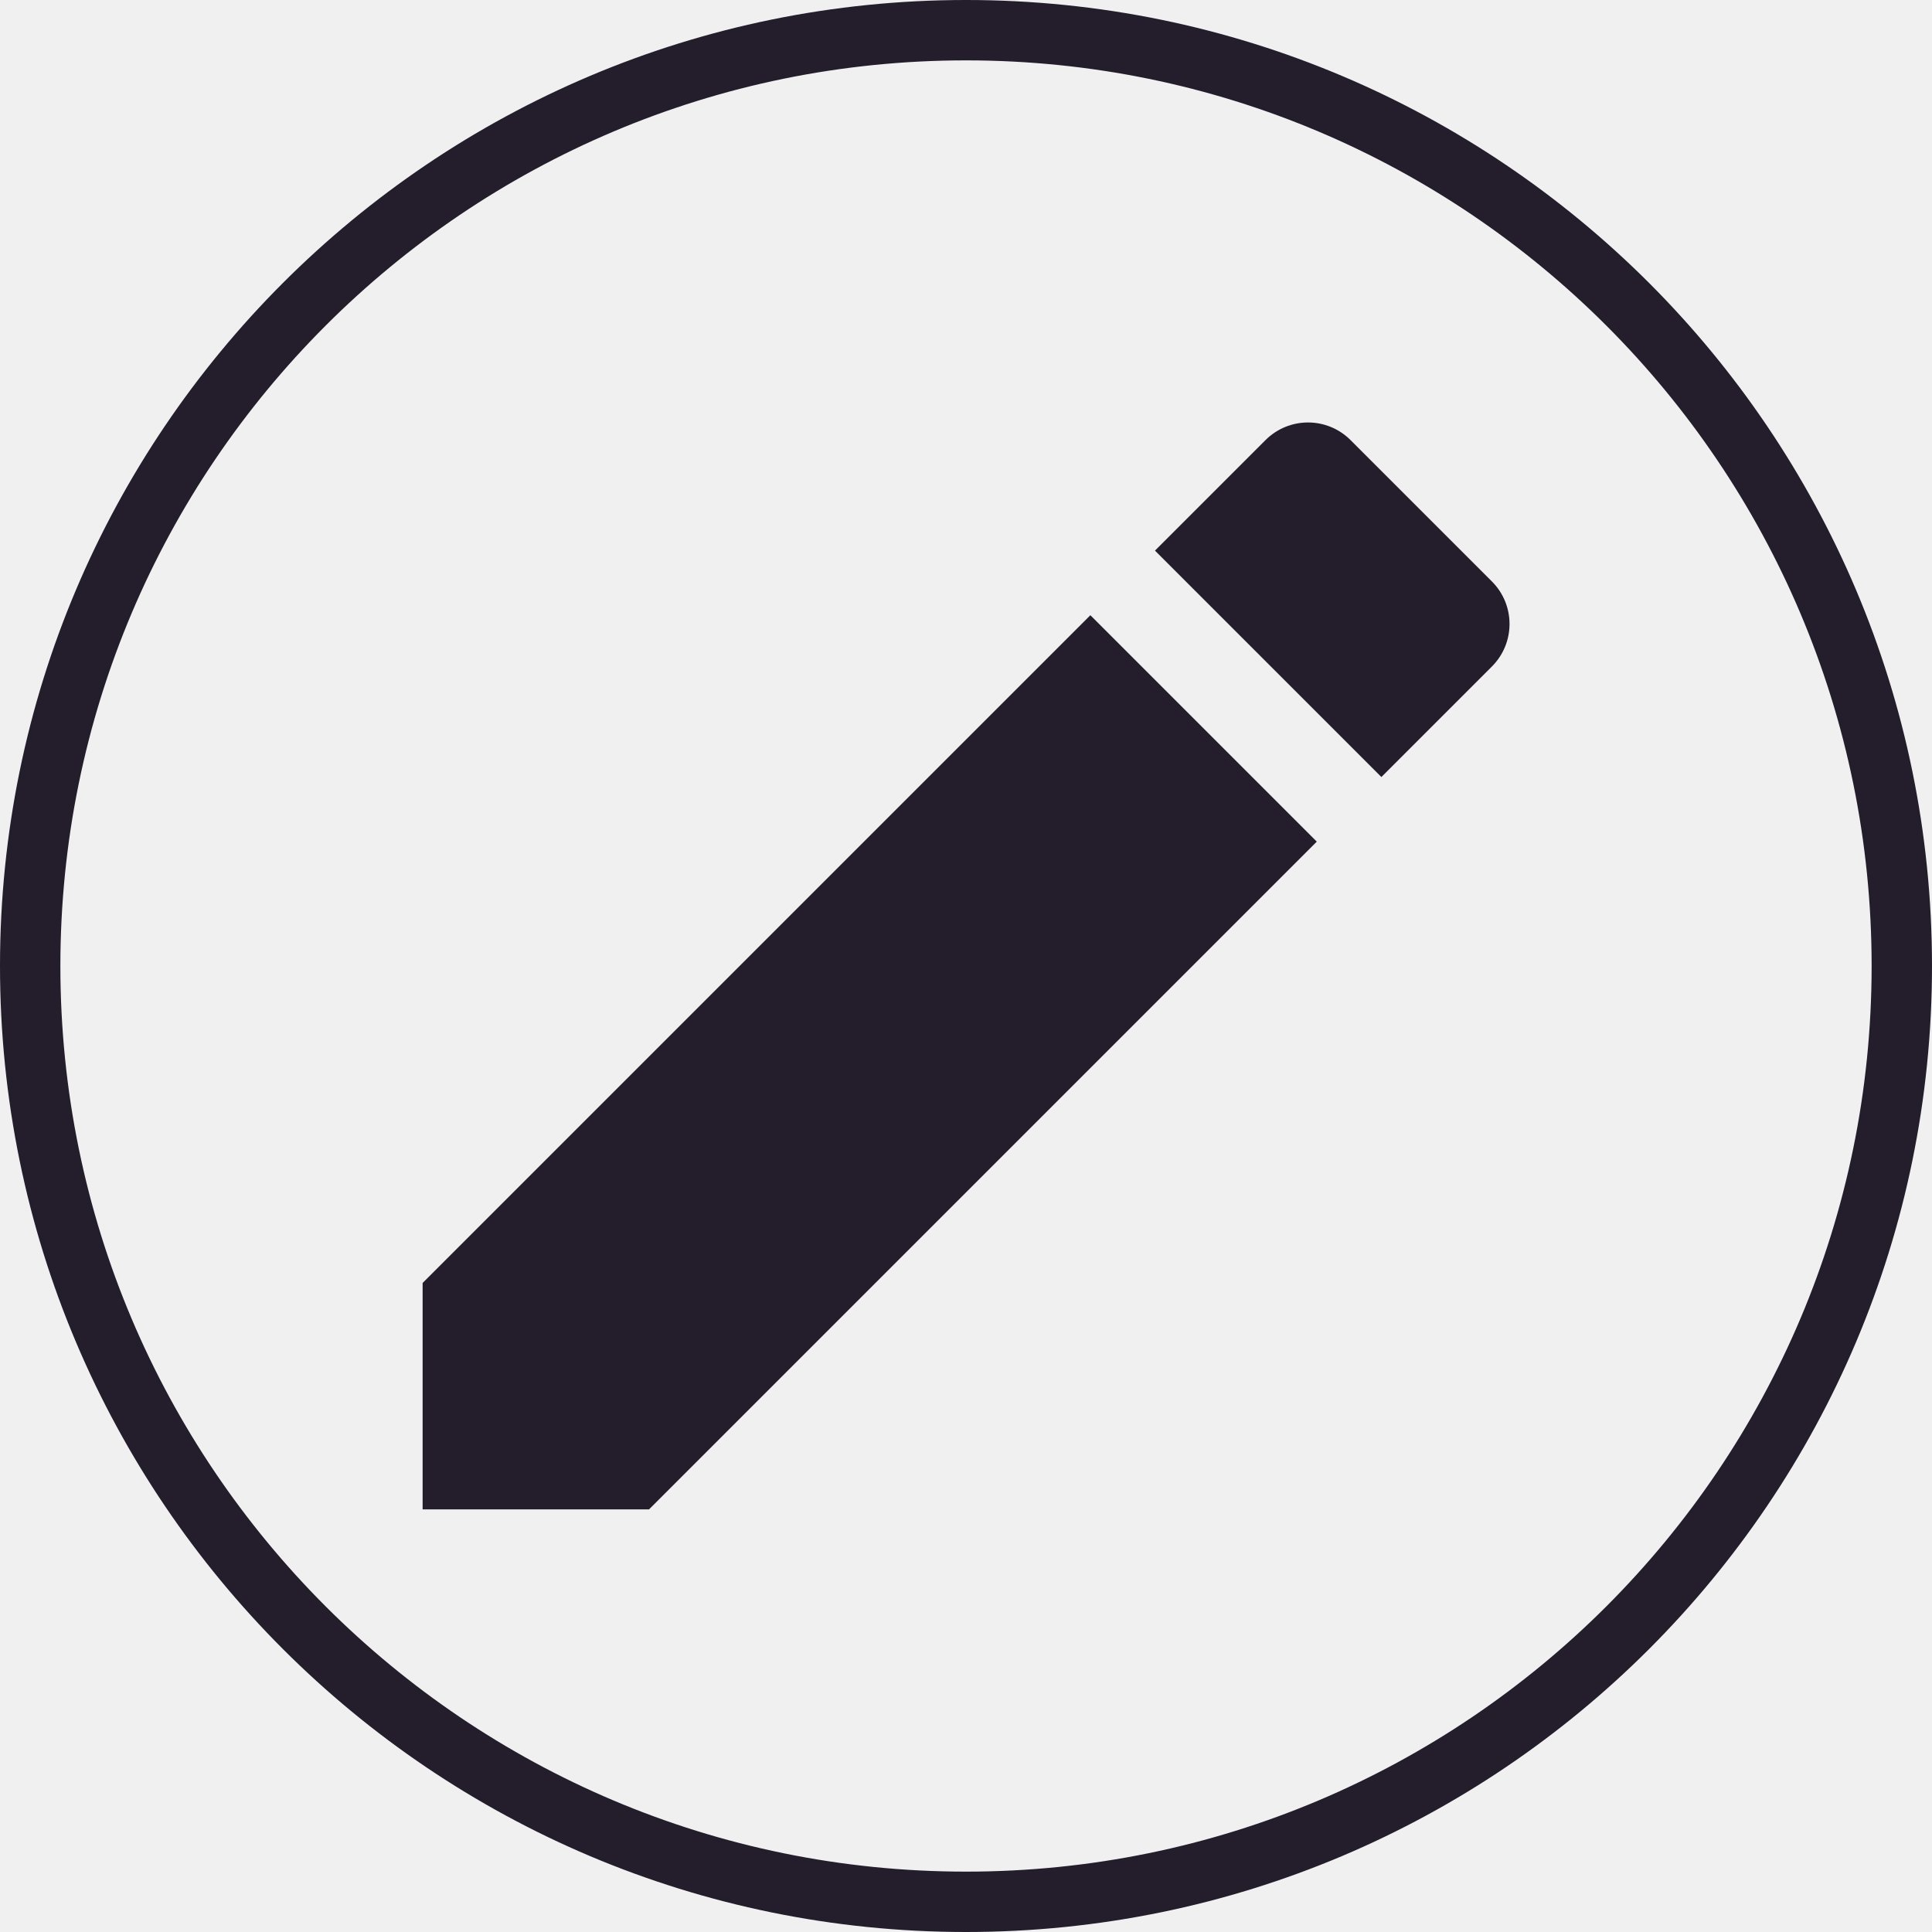
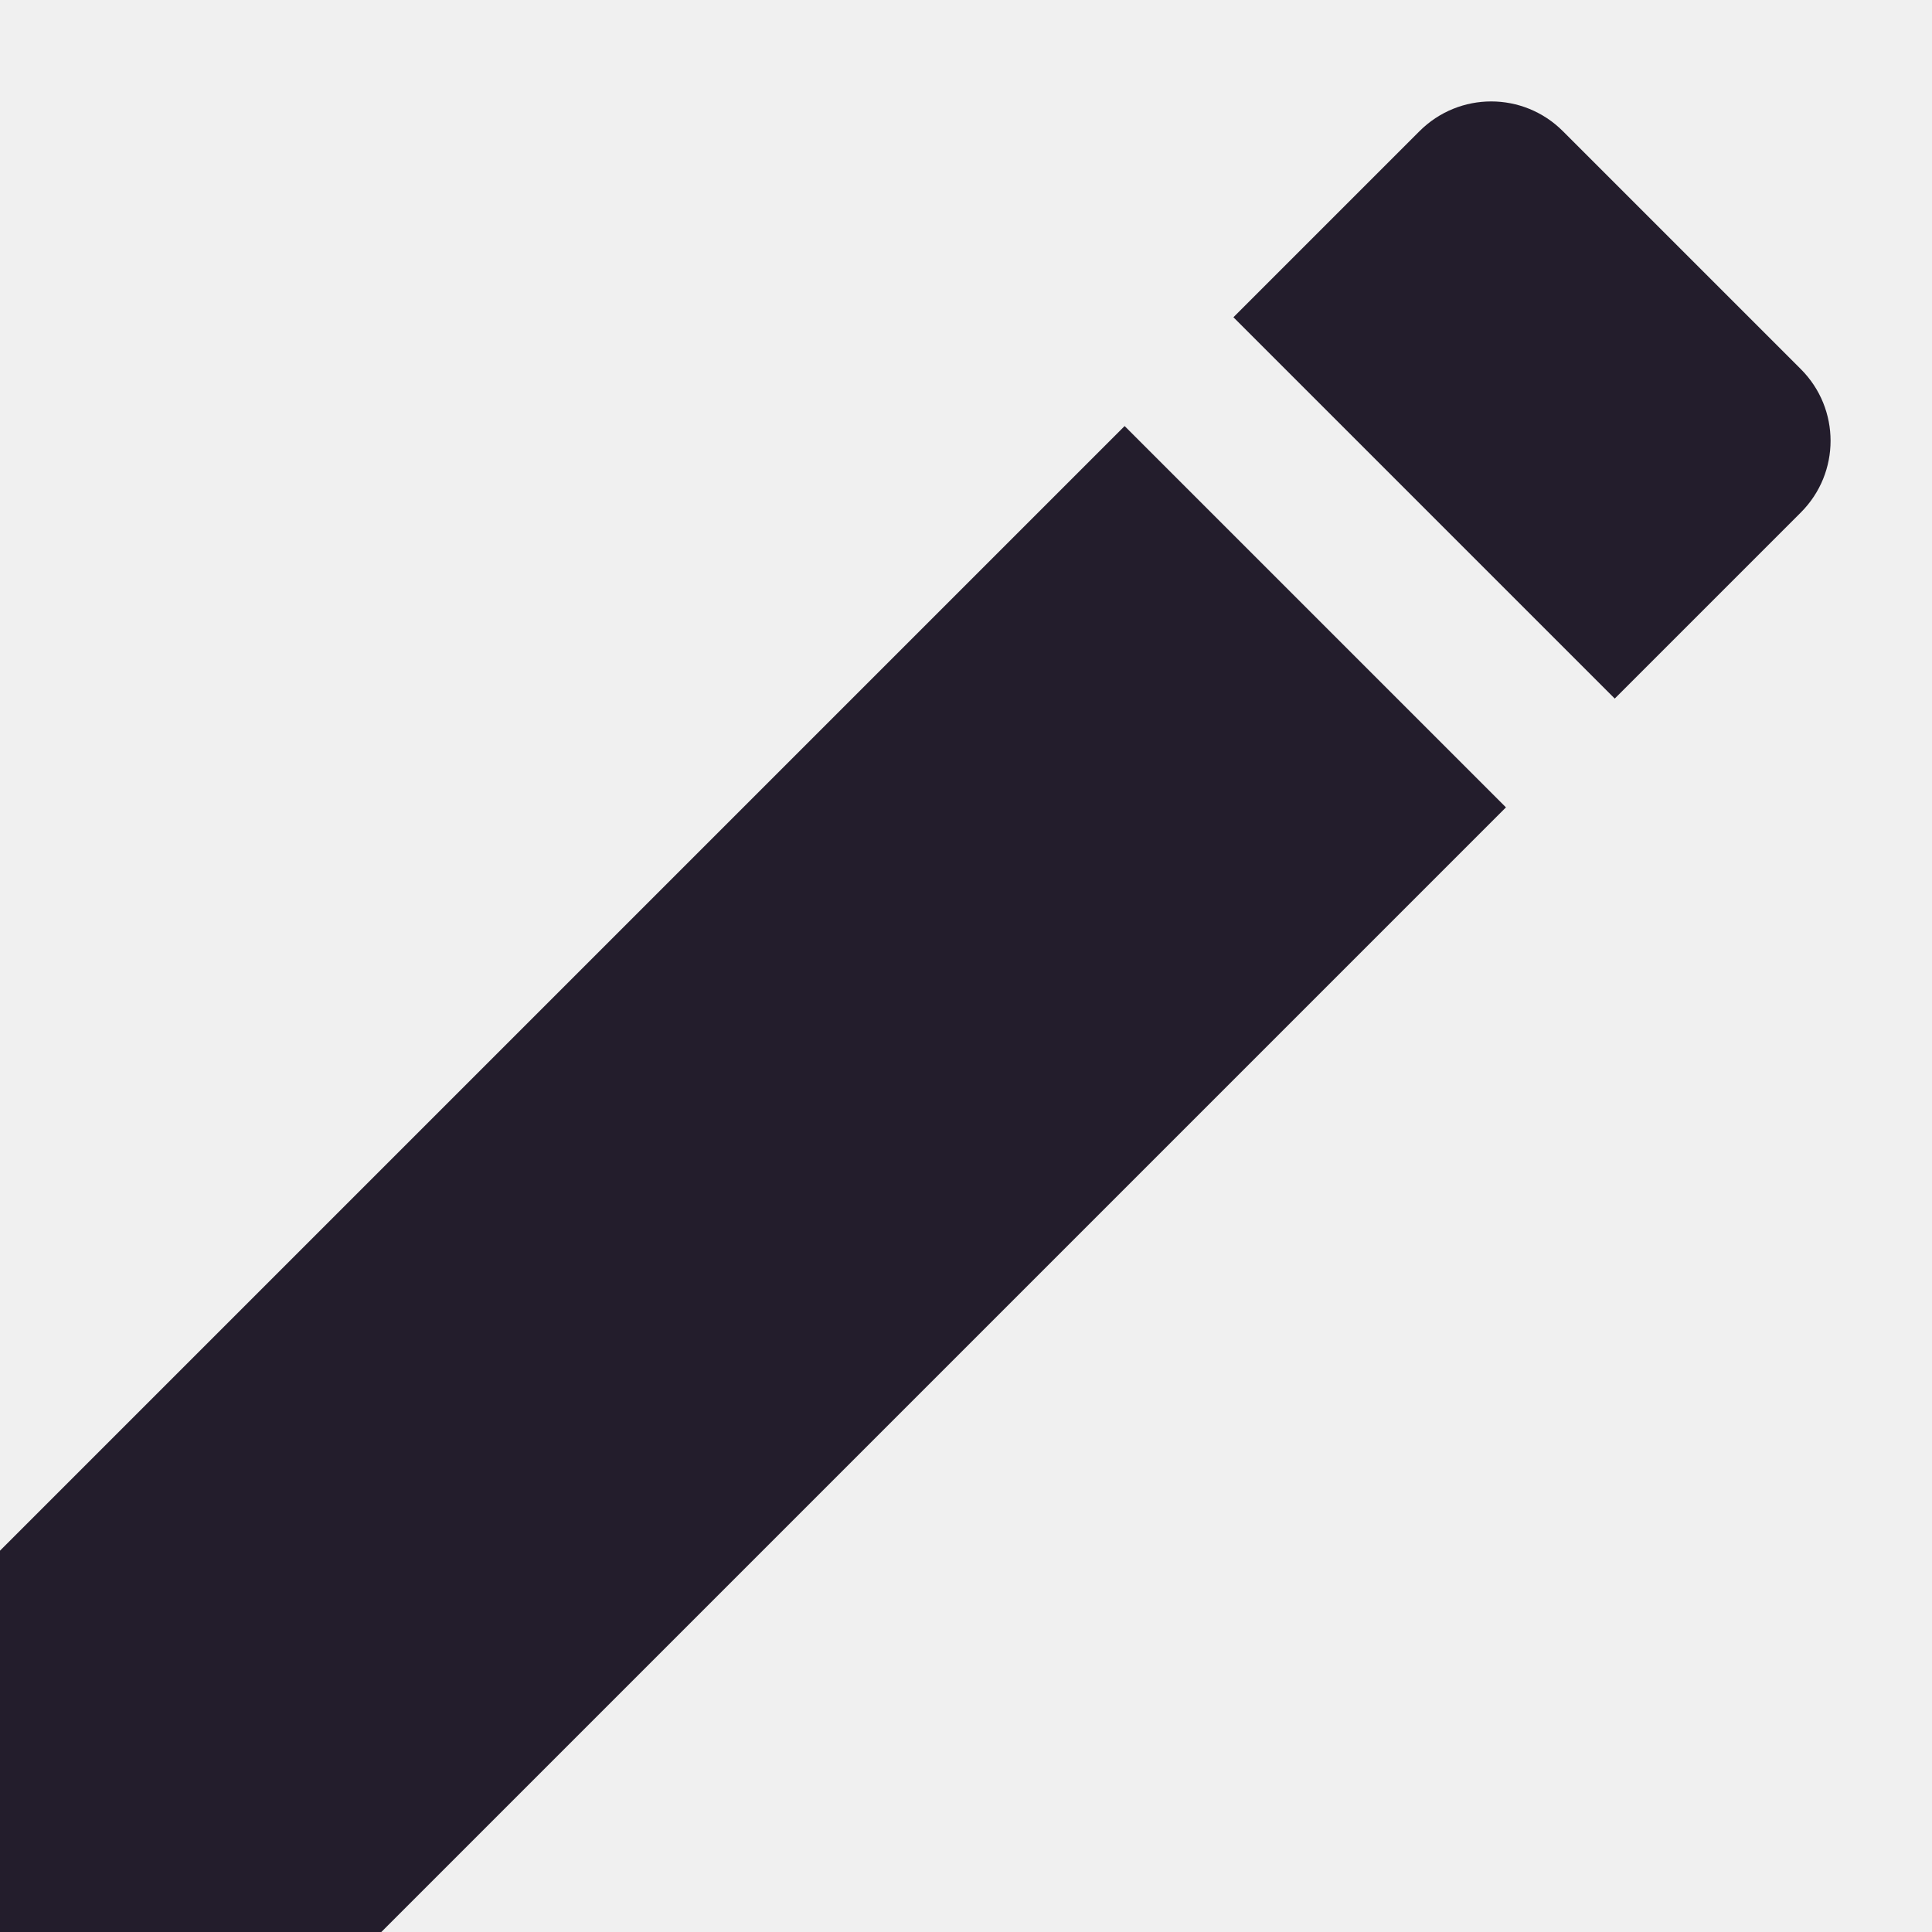
- <svg xmlns="http://www.w3.org/2000/svg" width="32" height="32" viewBox="0 0 32 32" fill="none">
-   <circle cx="16" cy="16" r="15.5" stroke="#231D2C" />
-   <g clip-path="url(#clip0_8990_90378)">
-     <path d="M7 21.25V25H10.75L21.81 13.94L18.06 10.19L7 21.25ZM24.71 11.04C25.1 10.65 25.1 10.02 24.71 9.63L22.37 7.29C21.98 6.9 21.35 6.9 20.96 7.29L19.13 9.12L22.88 12.87L24.71 11.04Z" fill="#231D2C" />
-   </g>
-   <defs>
-     <clipPath id="clip0_8990_90378">
-       <rect width="24" height="24" fill="white" transform="translate(4 4)" />
-     </clipPath>
-   </defs>
+ <svg xmlns="http://www.w3.org/2000/svg" width="19" height="19" viewBox="0 0 19 19" fill="none">
+   <path d="M0 15.25V19H3.75L14.81 7.94L11.06 4.19L0 15.25ZM17.71 5.04C18.1 4.65 18.1 4.02 17.71 3.63L15.37 1.29C14.98 0.9 14.35 0.9 13.96 1.29L12.13 3.12L15.88 6.87L17.71 5.04Z" fill="#231D2C" />
</svg>
